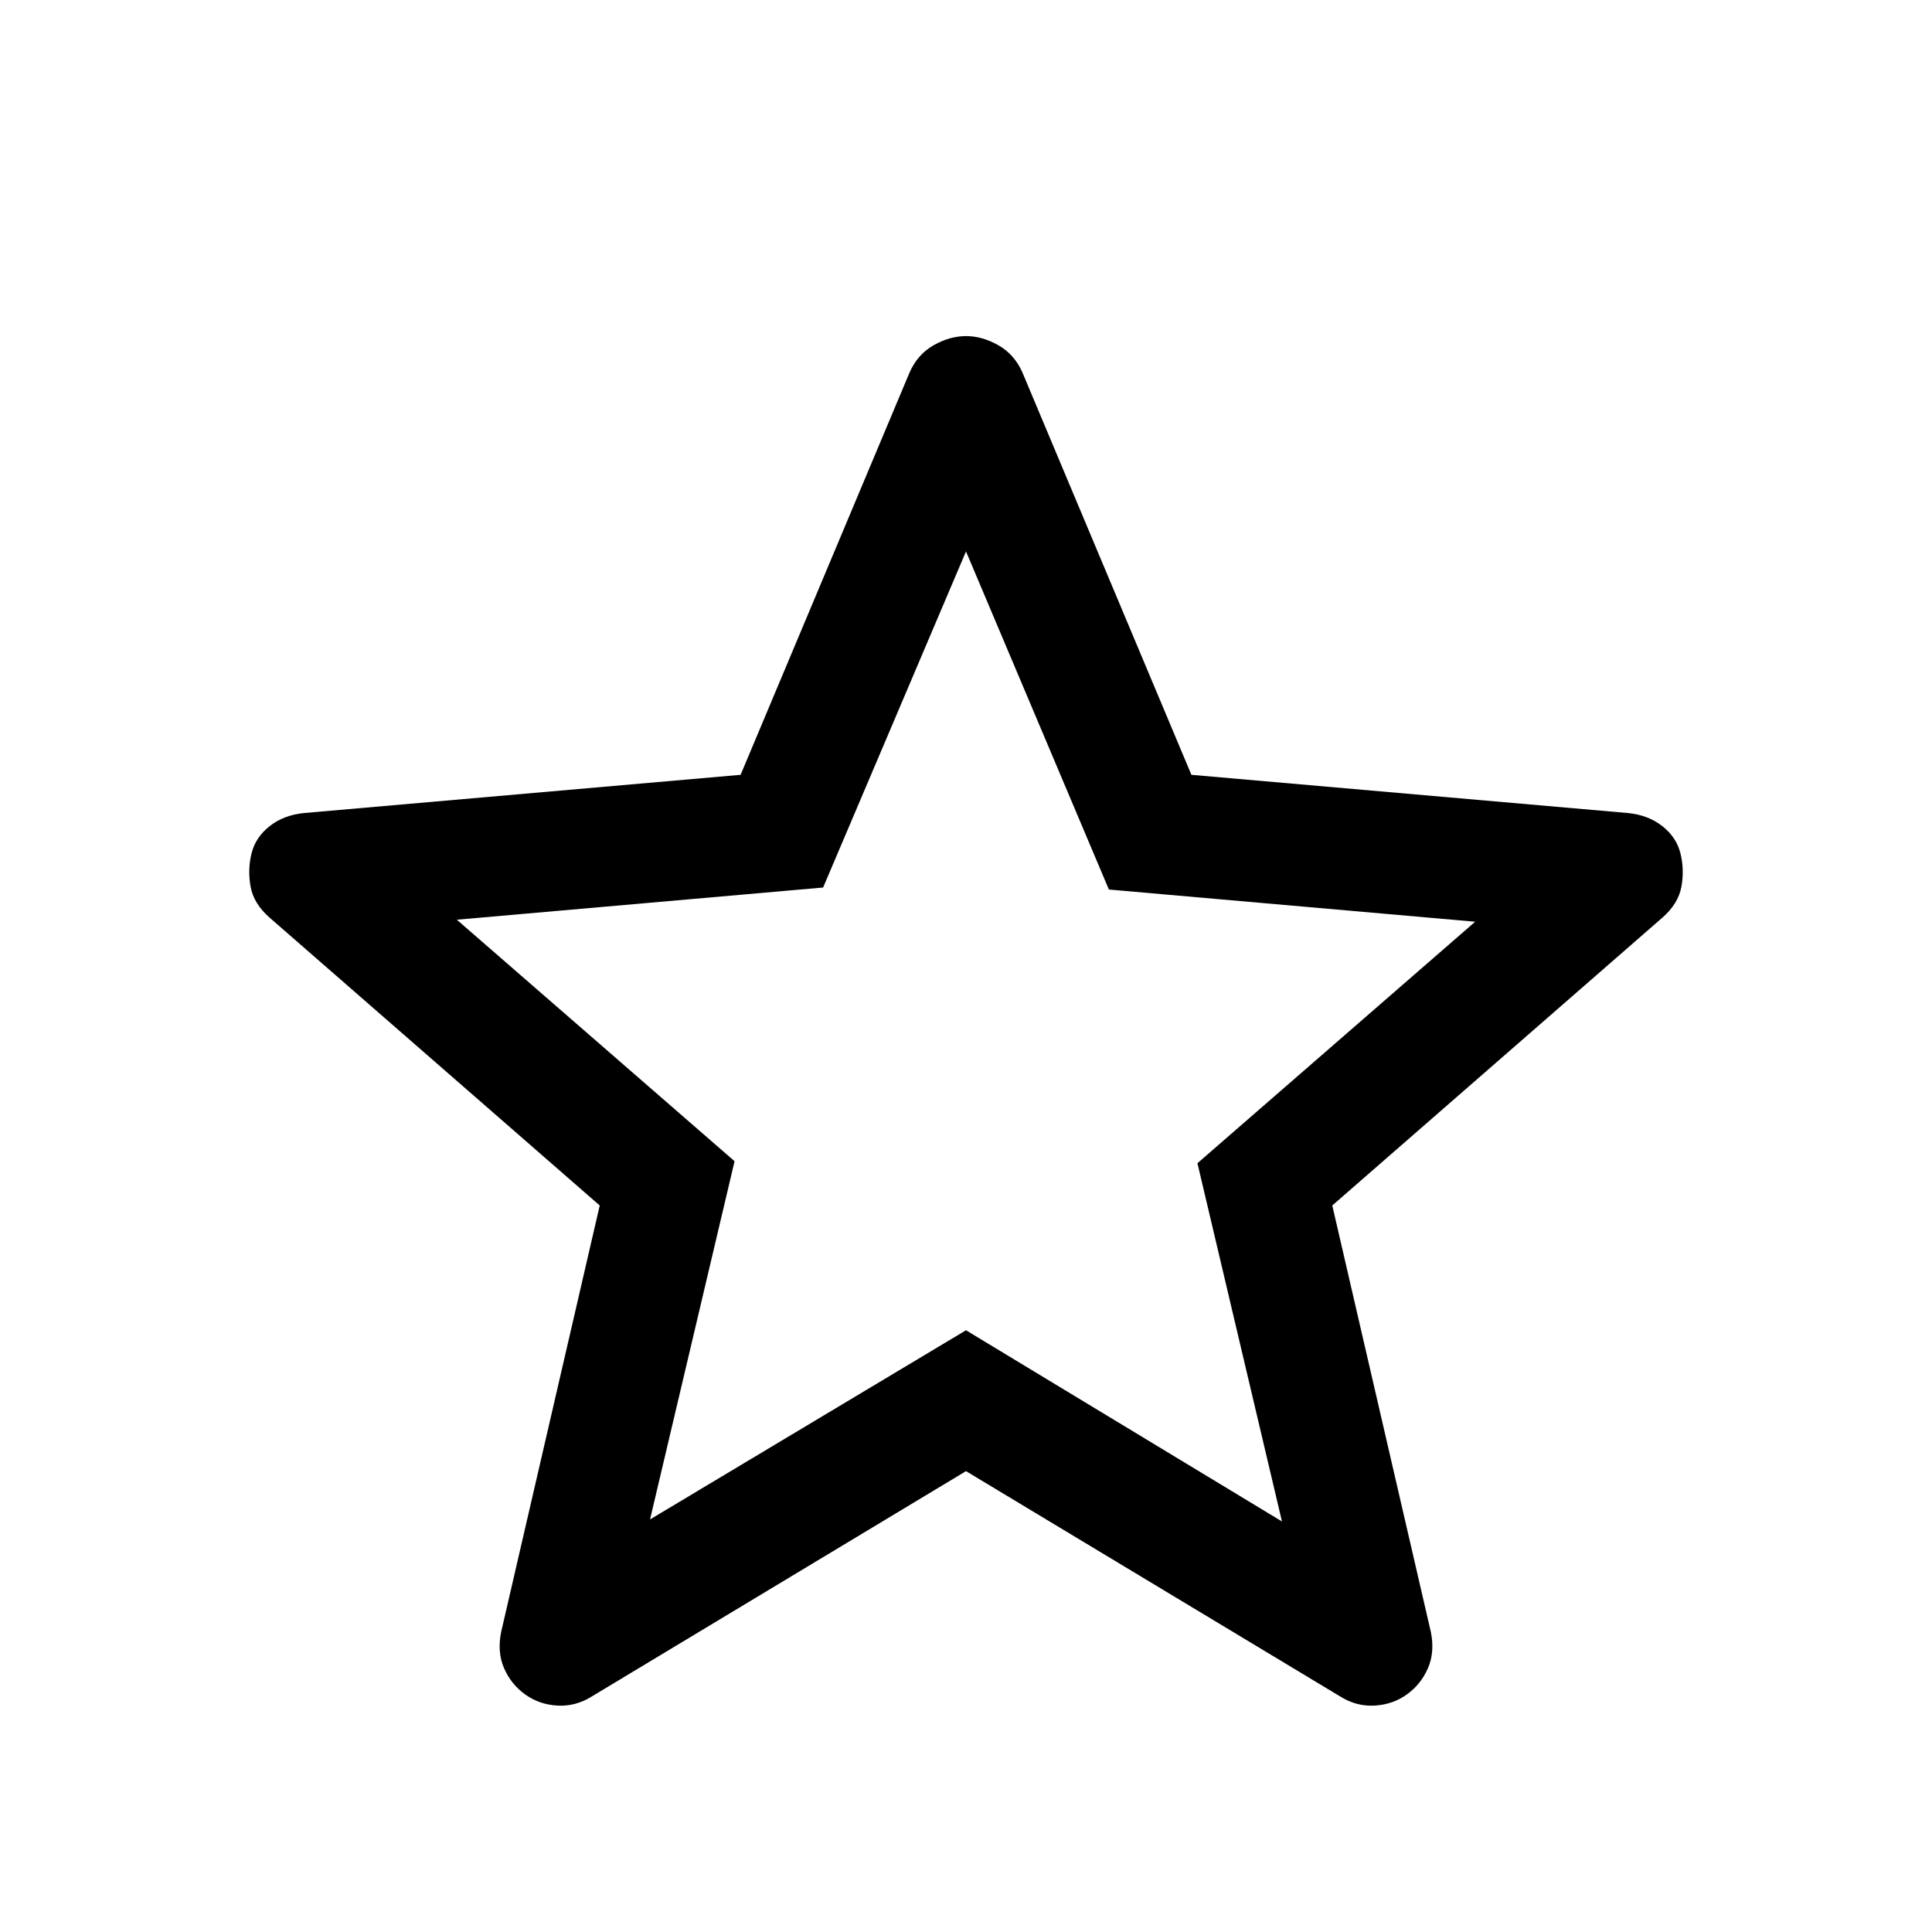
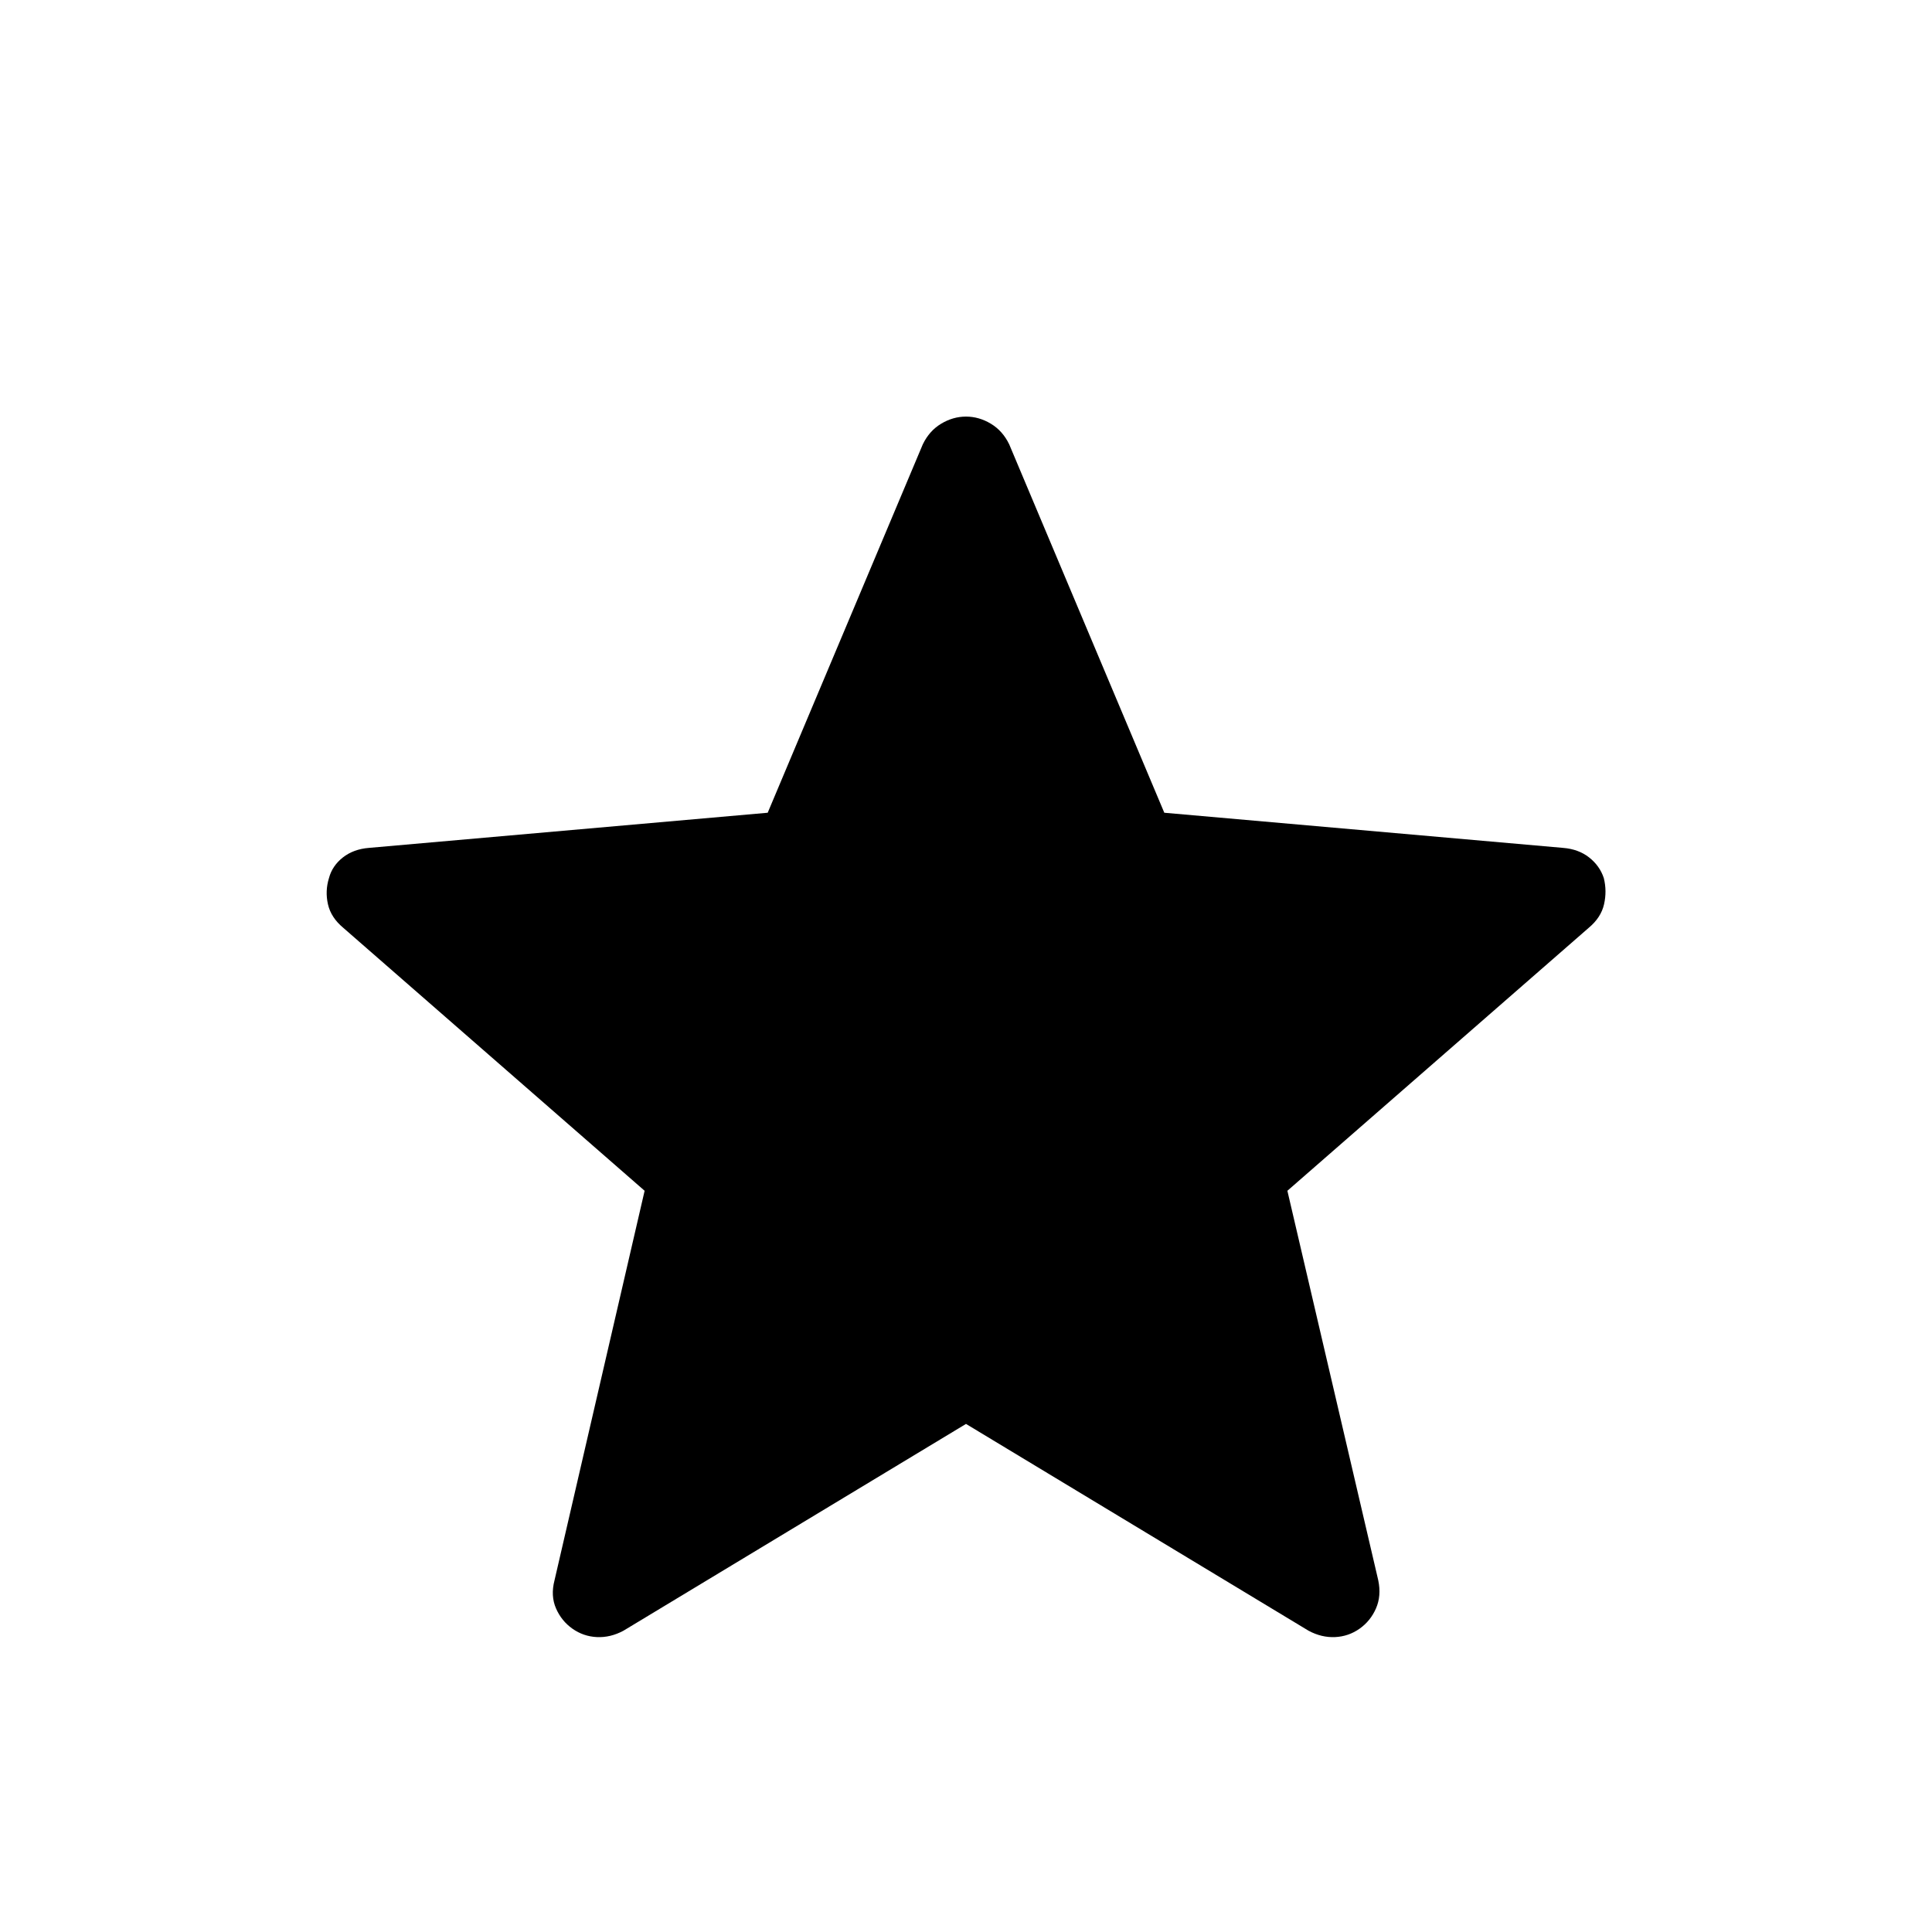
- <svg xmlns="http://www.w3.org/2000/svg" height="48" width="48">
-   <path d="m16.15 37.75 7.85-4.7 7.85 4.75-2.1-8.9 6.9-6-9.1-.8L24 13.7l-3.55 8.35-9.1.8 6.9 6Zm7.85-1.2-9.3 5.6q-.4.25-.85.225-.45-.025-.8-.275-.35-.25-.525-.65-.175-.4-.075-.9l2.45-10.6-8.2-7.15q-.4-.35-.475-.775-.075-.425.025-.825.1-.4.45-.675t.85-.325l10.85-.95 4.2-10q.2-.45.6-.675.4-.225.8-.225t.8.225q.4.225.6.675l4.2 10 10.85.95q.5.05.85.325t.45.675q.1.4.025.825-.075.425-.475.775l-8.2 7.15 2.45 10.6q.1.5-.075.9t-.525.65q-.35.25-.8.275-.45.025-.85-.225Zm0-10.3Z" />
+ <svg xmlns="http://www.w3.org/2000/svg" height="48" viewBox="0 96 960 960" width="48">
+   <path d="M480 803.537 309.77 906.305q-6.461 3.462-13.153 3.154-6.692-.308-12.154-4.154-5.461-3.846-8.192-10.115t-.731-13.961l44.769-193.537L170.541 557q-6.077-5.076-7.577-11.653-1.5-6.577.5-13.038 1.616-6.077 6.885-10.231t12.961-4.769l198.153-17.461 77.076-183.076q3.231-6.692 9.115-10.231 5.885-3.538 12.346-3.538t12.346 3.538q5.884 3.539 9.115 10.231l77.076 183.076 198.153 17.461q7.692.615 12.961 4.769t7.269 10.231q1.616 6.461.116 13.038T789.459 557L639.691 687.692l45.153 193.537q1.616 7.692-1.115 13.961t-8.192 10.115q-5.462 3.846-12.154 4.154-6.692.308-13.153-3.154L480 803.537Z" />
</svg>
